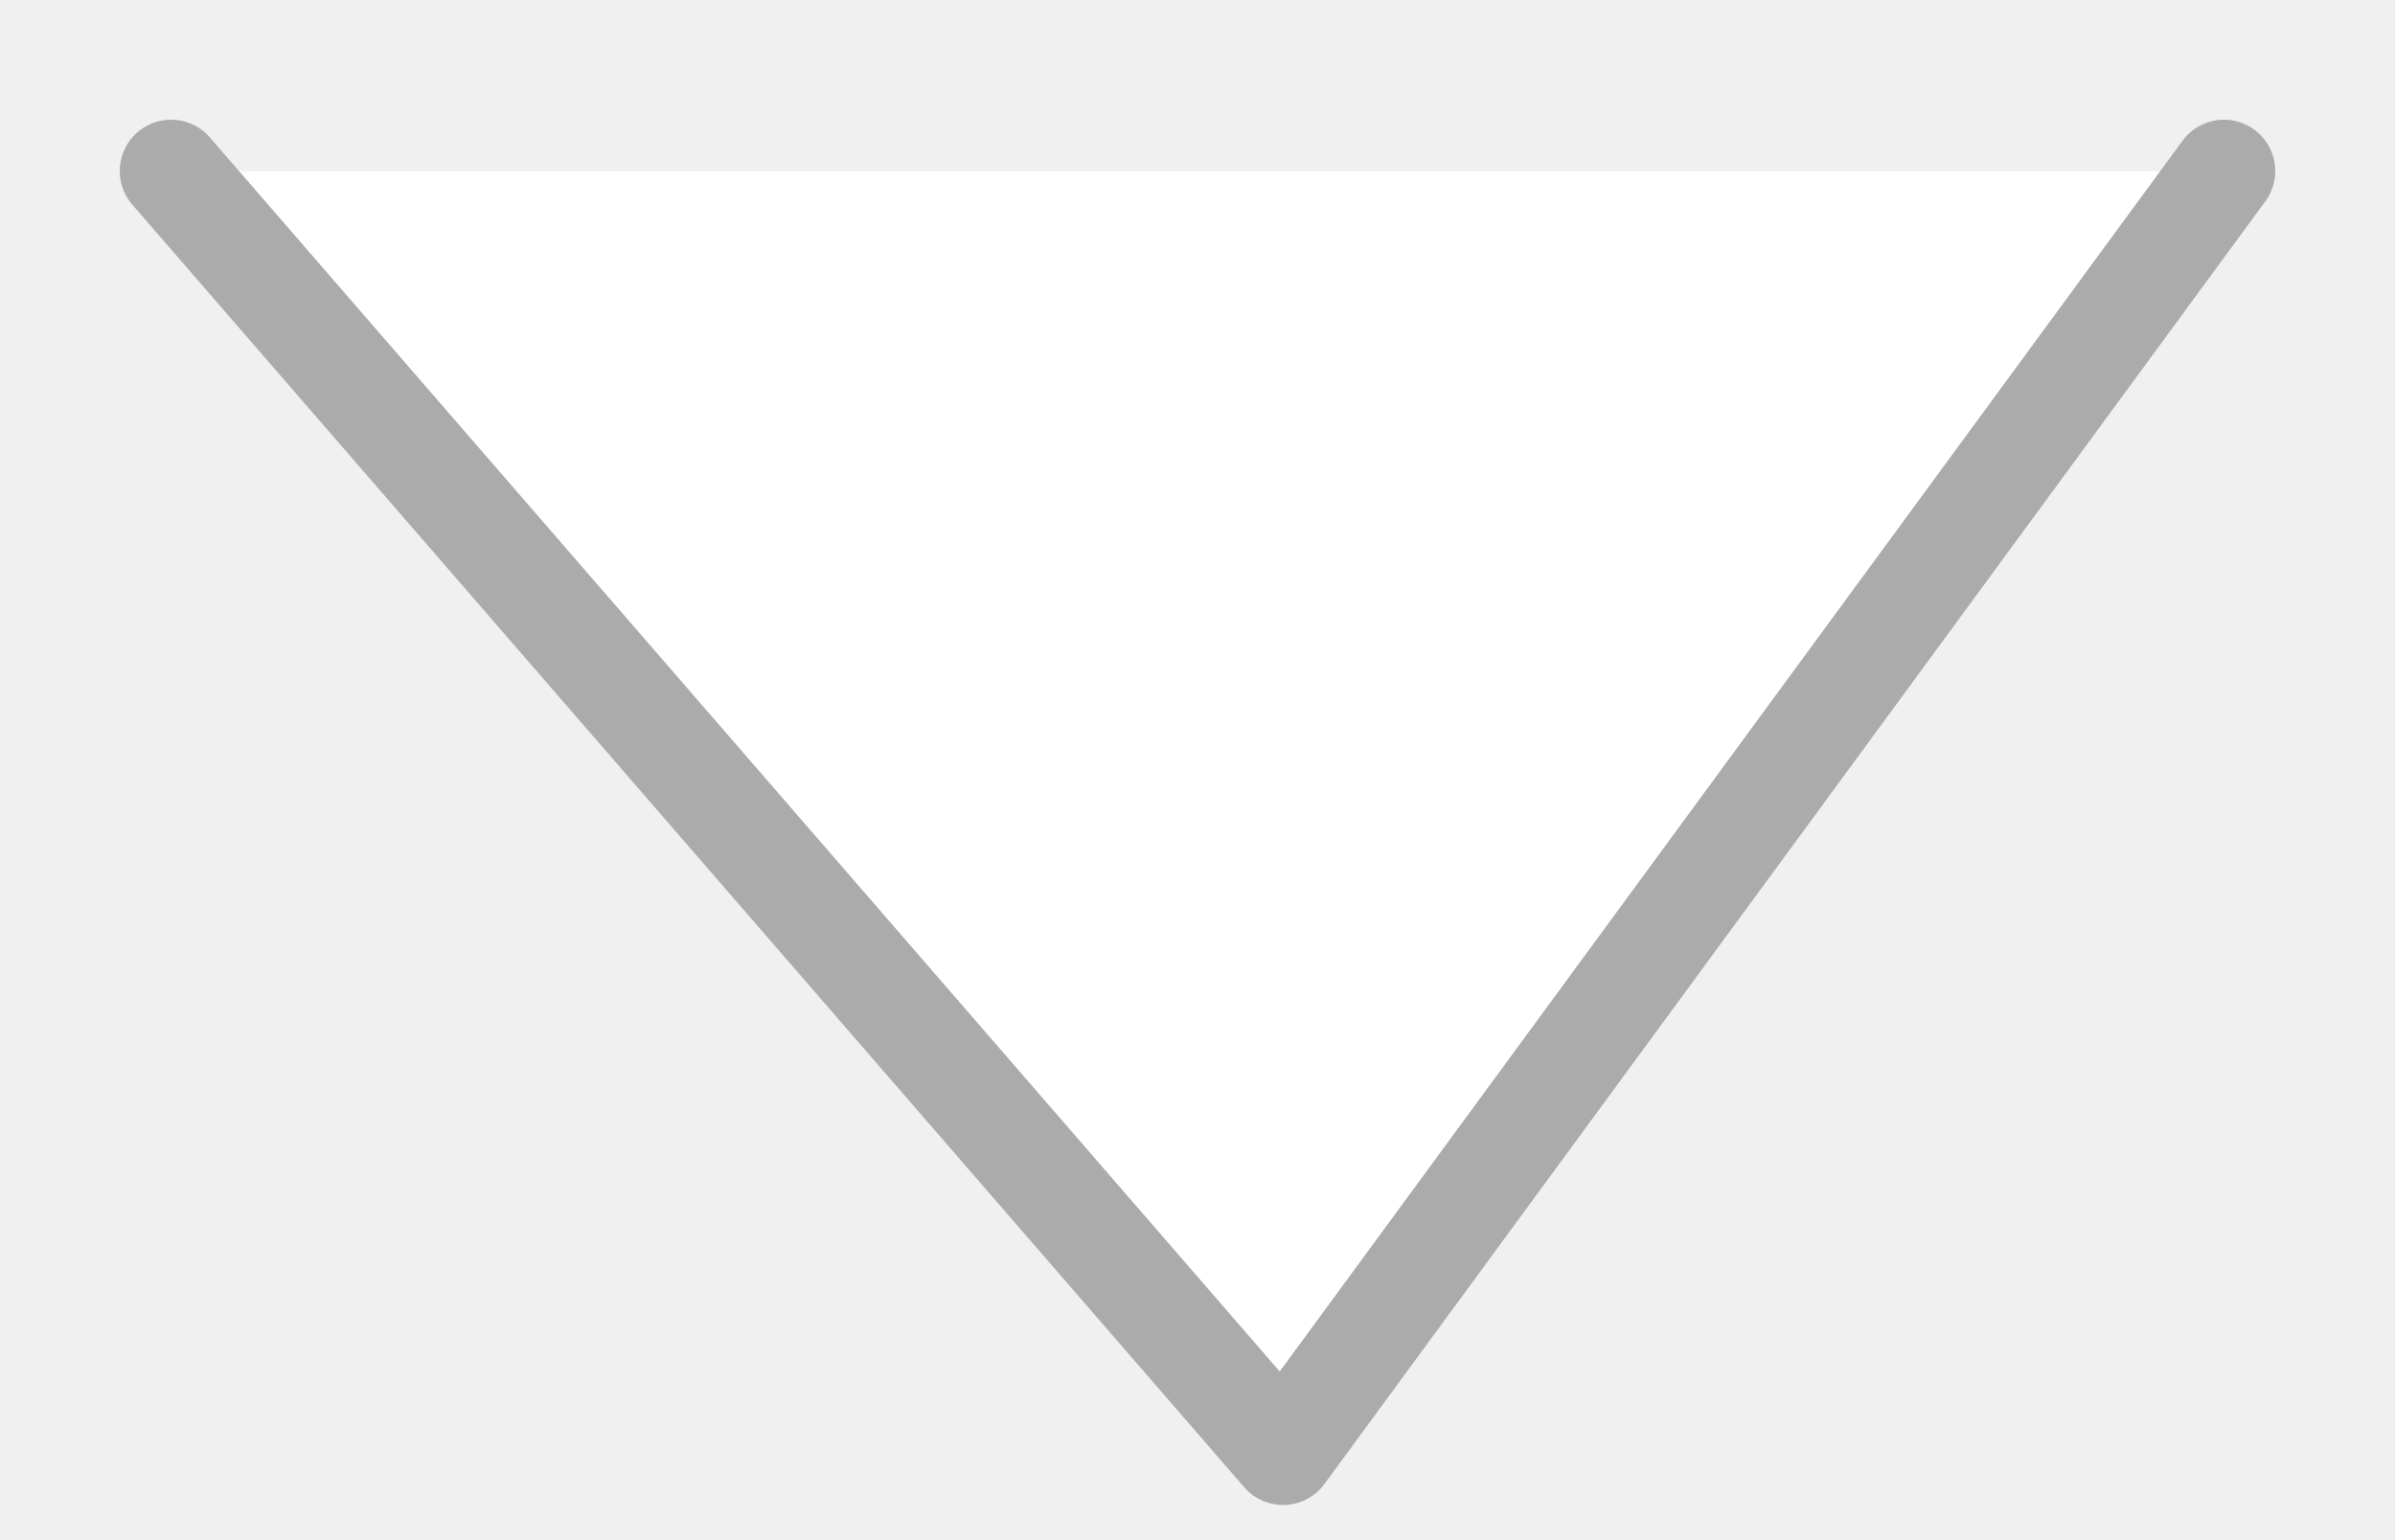
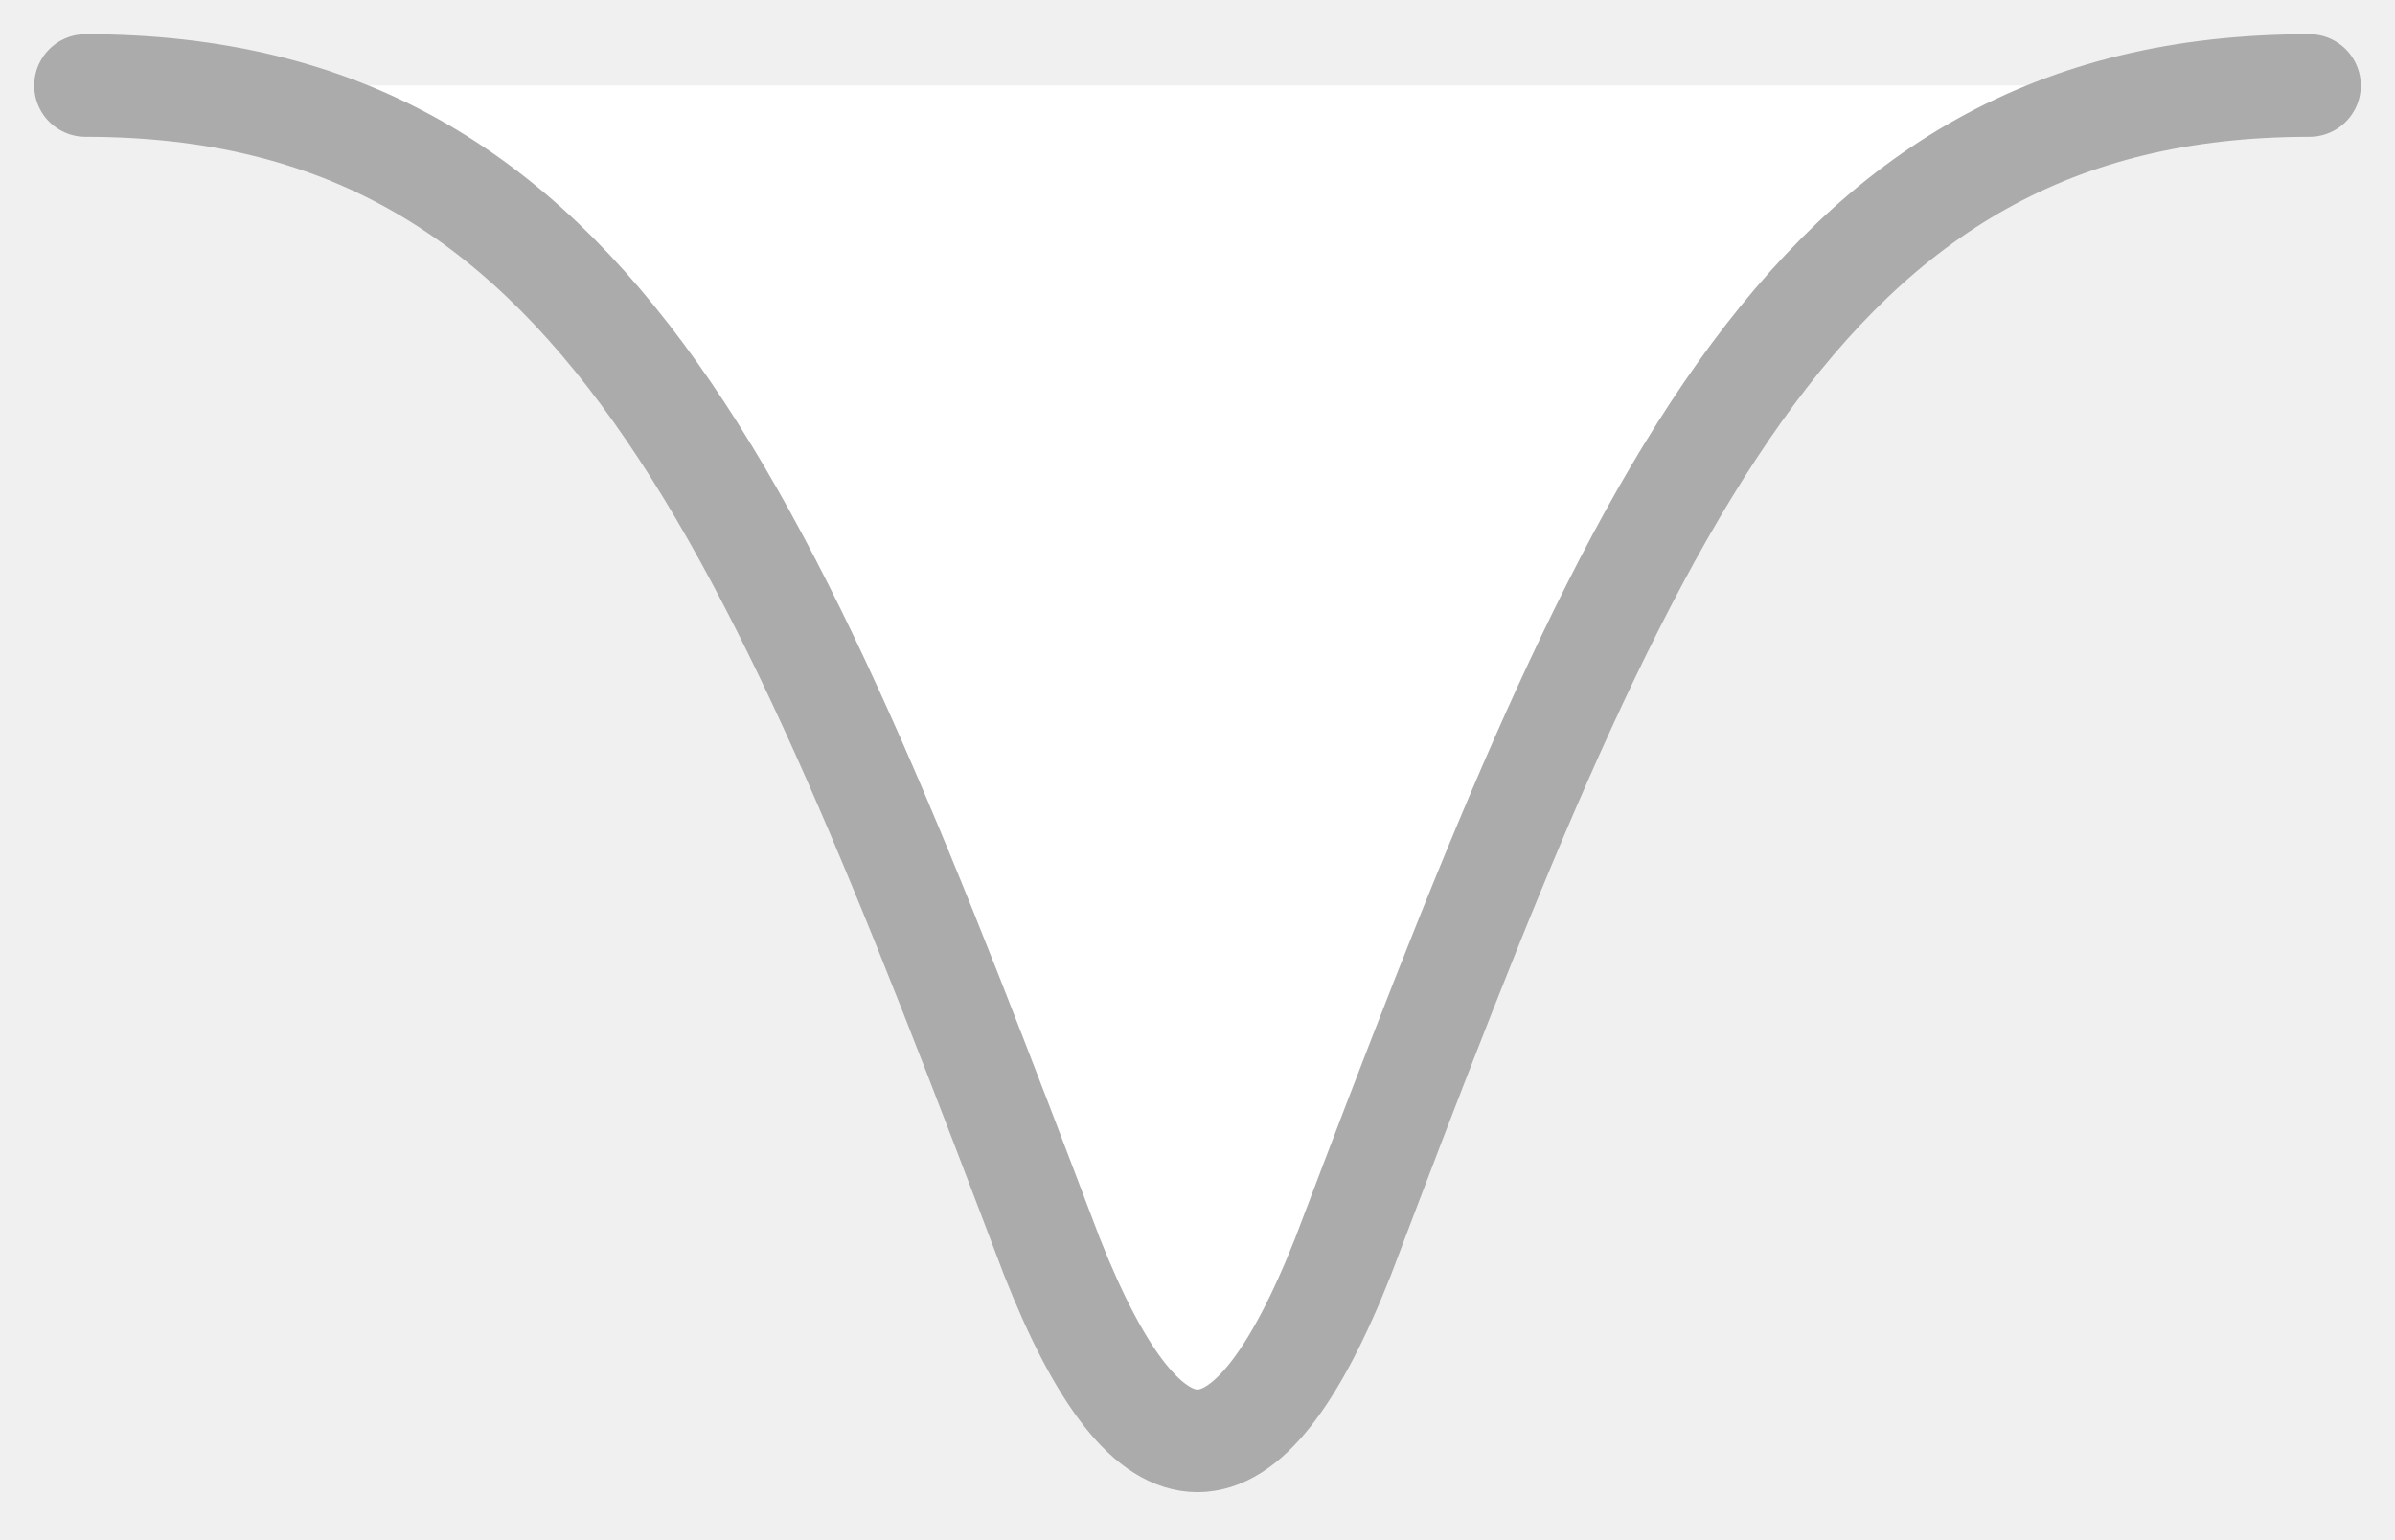
- <svg xmlns="http://www.w3.org/2000/svg" viewBox="0 0 28 18">
-   <path d="M2 2L15 17L26 2Z" fill="#fff" />
-   <path d="M2 2L15 17L26 2" fill="none" stroke="#ababab" stroke-width="1.2" stroke-linecap="round" stroke-linejoin="round" />
+ <svg xmlns="http://www.w3.org/2000/svg" viewBox="0 0 28 18" preserveAspectRatio="none">
+   <path d="M1 1C7 1 9 6 12.3 14.7Q14 19 15.7 14.7C19 6 21 1 27 1Z" fill="#fff" />
+   <path d="M1 1C7 1 9 6 12.3 14.7Q14 19 15.7 14.7C19 6 21 1 27 1" fill="none" stroke="#ababab" stroke-width="1.2" stroke-linecap="round" stroke-linejoin="round" />
</svg>
